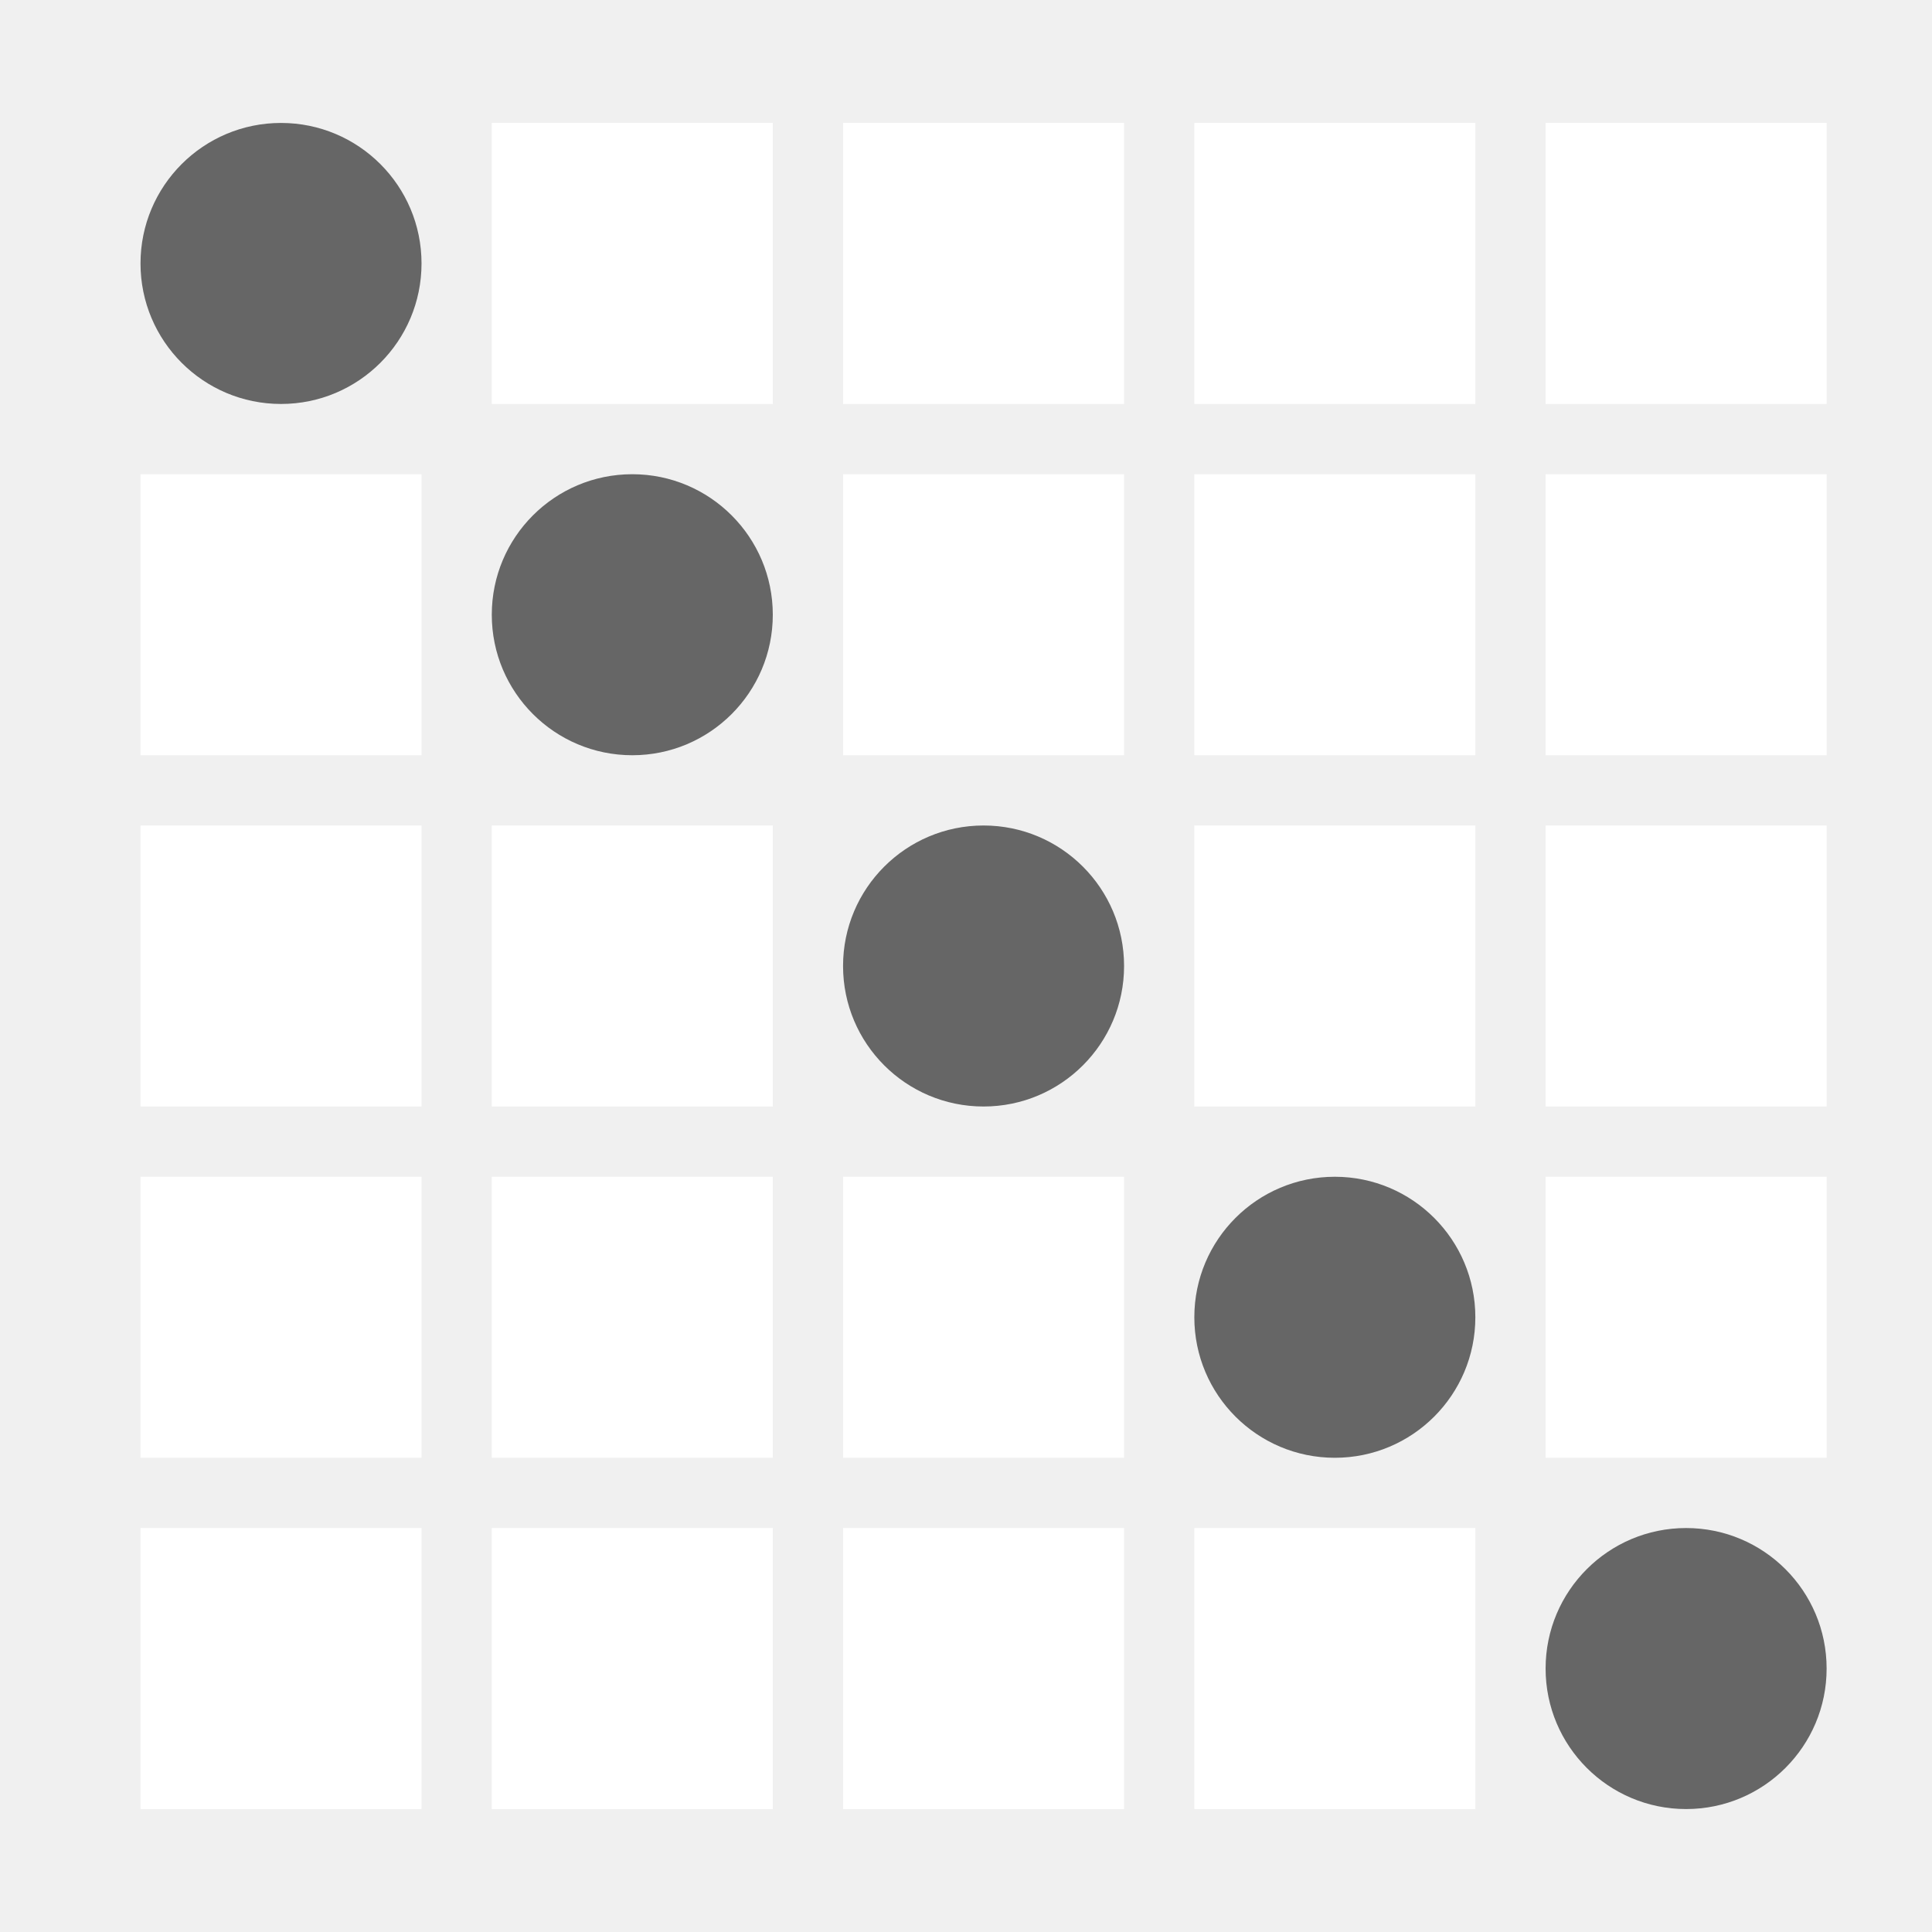
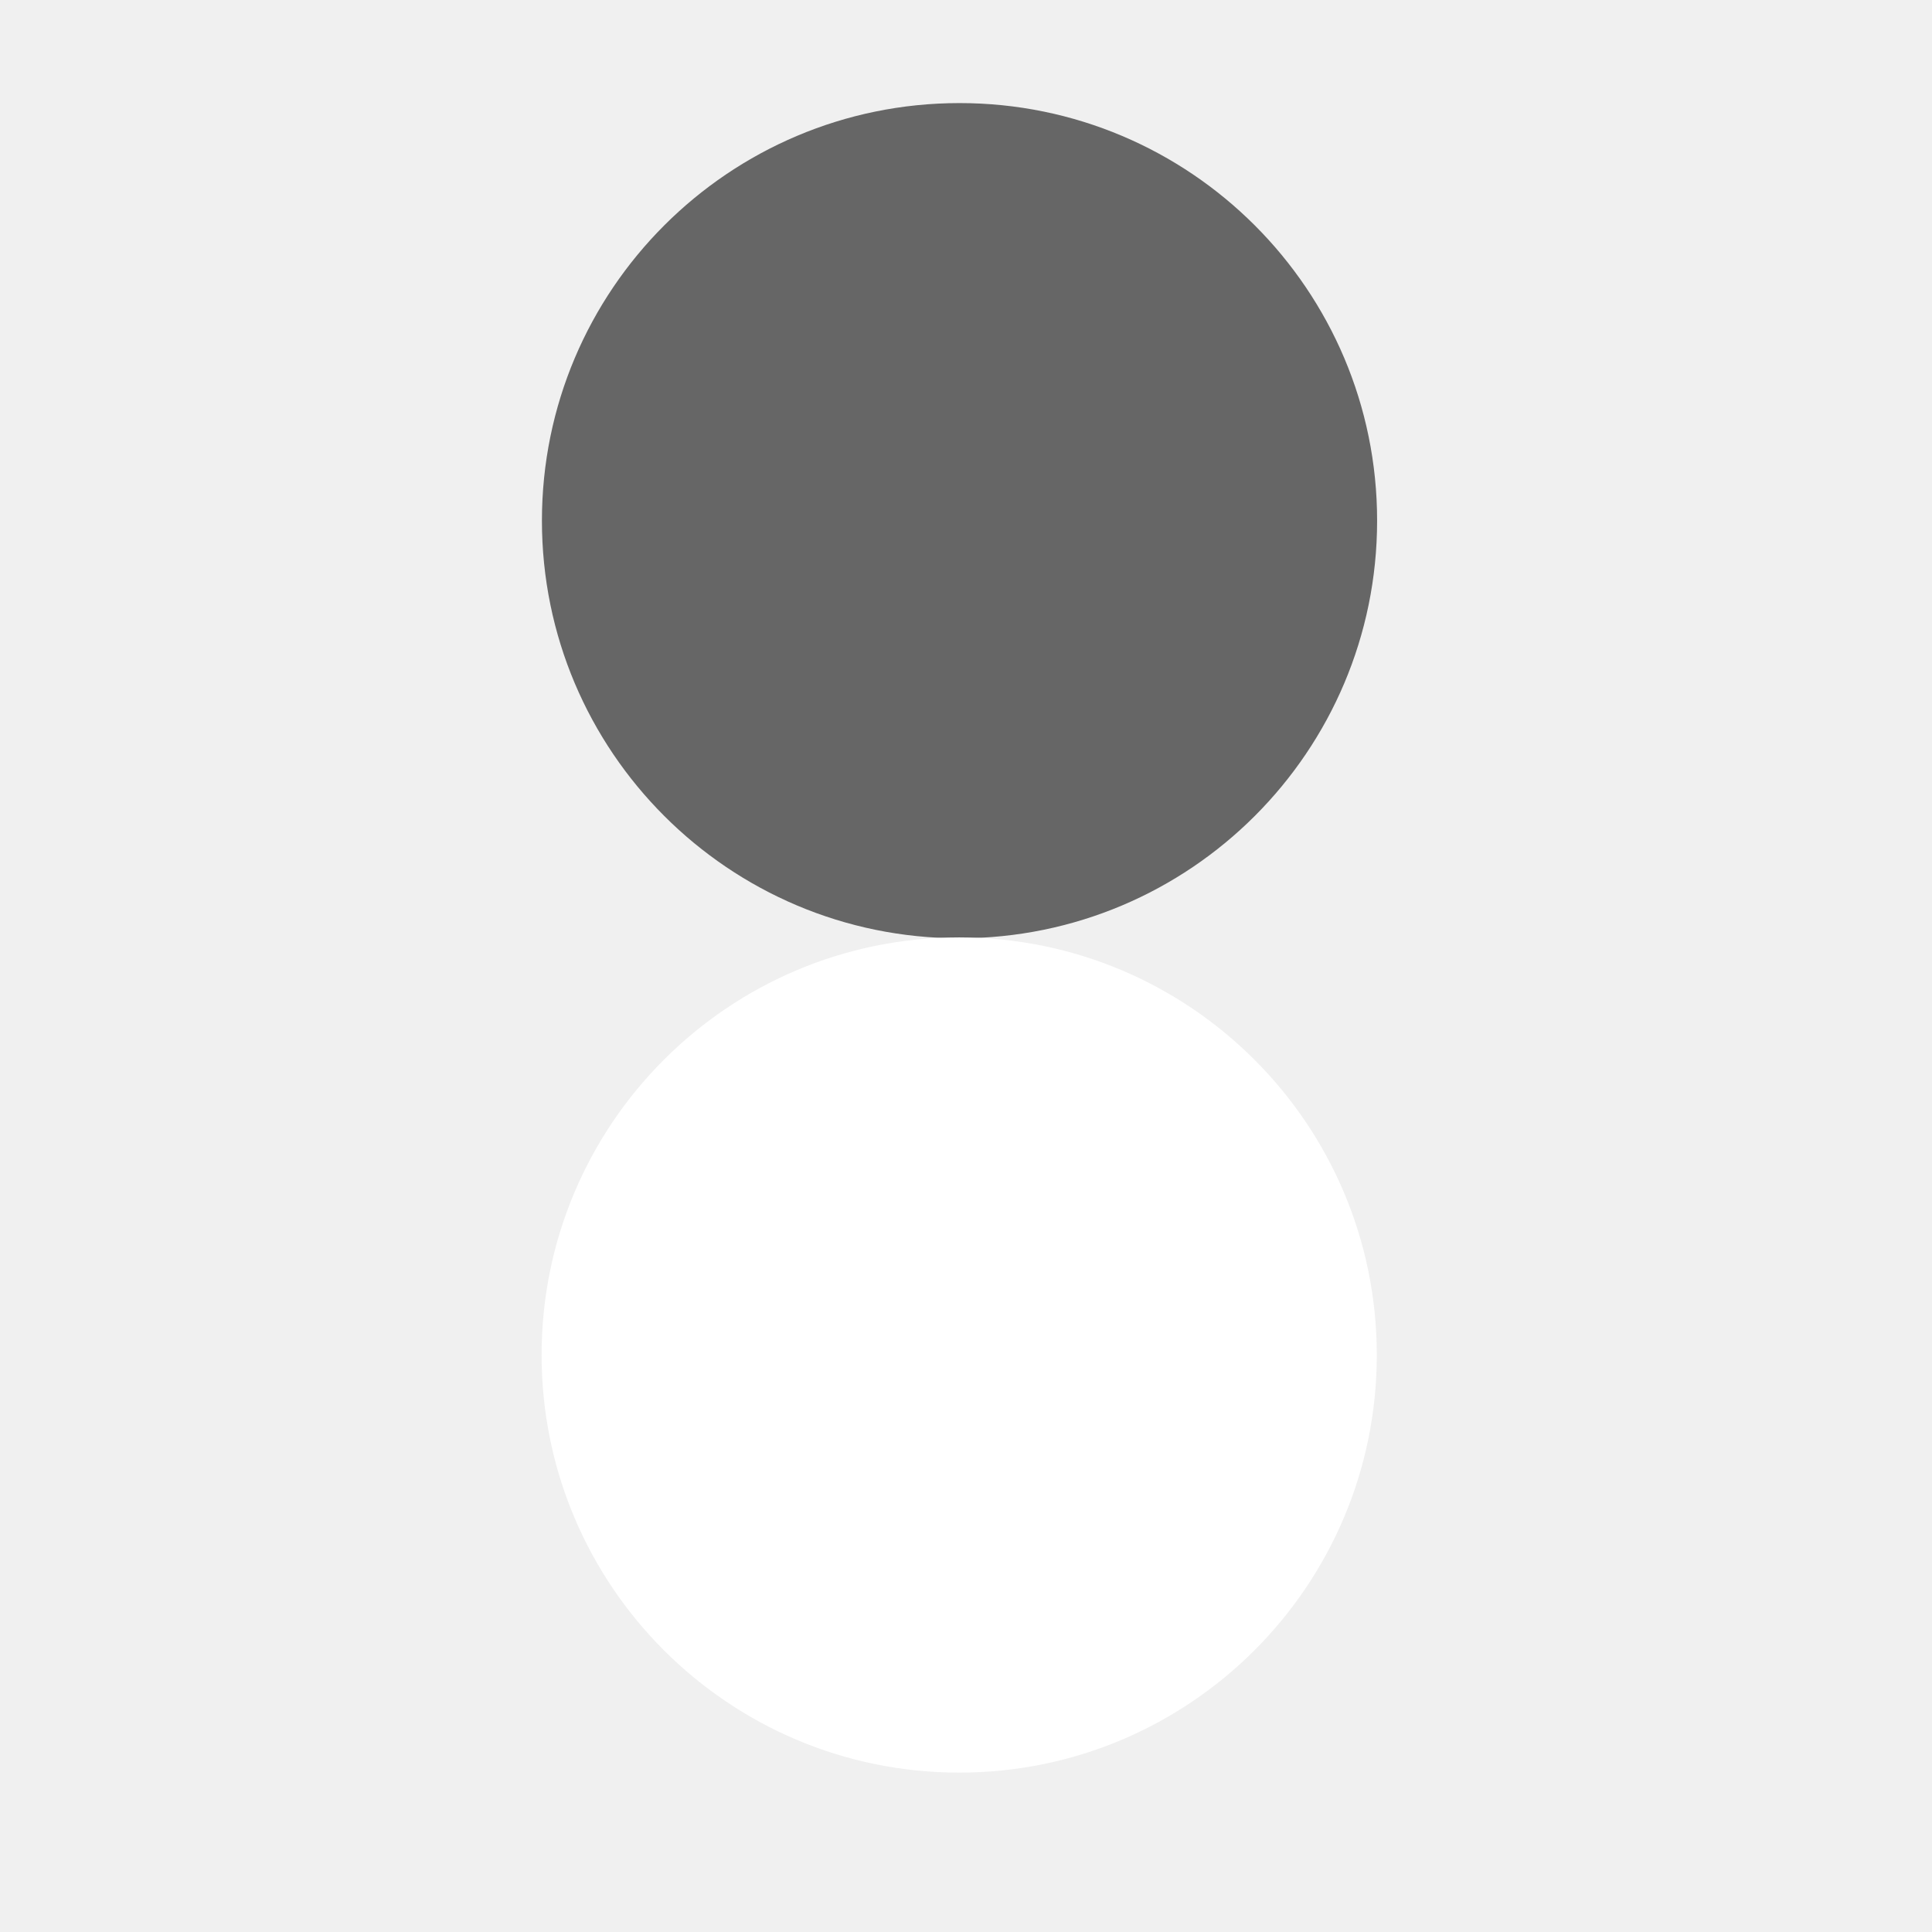
- <svg xmlns="http://www.w3.org/2000/svg" enable-background="new 0 0 55 55" height="55px" id="svg13" style="" version="1.1" viewBox="0 0 55 55" width="55px" x="0px" xml:space="preserve" y="0px">
-   <defs id="defs17" style="" />
-   <g id="g4600" style="">
-     <rect height="8" id="rect4517" style="fill:#ffffff;fill-opacity:1;fill-rule:evenodd;stroke:#ffffff;stroke-width:3;stroke-opacity:0" width="8" x="14" y="3.5" />
-     <rect height="8" id="rect4519" style="fill:#ffffff;fill-opacity:1;fill-rule:evenodd;stroke:#ffffff;stroke-width:3;stroke-opacity:0" width="8" x="24" y="3.5" />
-     <rect height="8" id="rect4521" style="fill:#ffffff;fill-opacity:1;fill-rule:evenodd;stroke:#ffffff;stroke-width:3;stroke-opacity:0" width="8" x="34" y="3.5" />
-     <rect height="8" id="rect4523" style="fill:#ffffff;fill-opacity:1;fill-rule:evenodd;stroke:#ffffff;stroke-width:3;stroke-opacity:0" width="8" x="44" y="3.5" />
-     <rect height="8" id="rect4525" style="fill:#ffffff;fill-opacity:1;fill-rule:evenodd;stroke:#ffffff;stroke-width:3;stroke-opacity:0" width="8" x="4" y="13.5" />
-     <rect height="8" id="rect4529" style="fill:#ffffff;fill-opacity:1;fill-rule:evenodd;stroke:#ffffff;stroke-width:3;stroke-opacity:0" width="8" x="24" y="13.5" />
-     <rect height="8" id="rect4531" style="fill:#ffffff;fill-opacity:1;fill-rule:evenodd;stroke:#ffffff;stroke-width:3;stroke-opacity:0" width="8" x="34" y="13.5" />
-     <rect height="8" id="rect4533" style="fill:#ffffff;fill-opacity:1;fill-rule:evenodd;stroke:#ffffff;stroke-width:3;stroke-opacity:0" width="8" x="44" y="13.5" />
-     <rect height="8" id="rect4535" style="fill:#ffffff;fill-opacity:1;fill-rule:evenodd;stroke:#ffffff;stroke-width:3;stroke-opacity:0" width="8" x="4" y="23.5" />
-     <rect height="8" id="rect4537" style="fill:#ffffff;fill-opacity:1;fill-rule:evenodd;stroke:#ffffff;stroke-width:3;stroke-opacity:0" width="8" x="14" y="23.5" />
-     <rect height="8" id="rect4541" style="fill:#ffffff;fill-opacity:1;fill-rule:evenodd;stroke:#ffffff;stroke-width:3;stroke-opacity:0" width="8" x="34" y="23.5" />
-     <rect height="8" id="rect4543" style="fill:#ffffff;fill-opacity:1;fill-rule:evenodd;stroke:#ffffff;stroke-width:3;stroke-opacity:0" width="8" x="44" y="23.5" />
-     <rect height="8" id="rect4545" style="fill:#ffffff;fill-opacity:1;fill-rule:evenodd;stroke:#ffffff;stroke-width:3;stroke-opacity:0" width="8" x="4" y="33.5" />
-     <rect height="8" id="rect4547" style="fill:#ffffff;fill-opacity:1;fill-rule:evenodd;stroke:#ffffff;stroke-width:3;stroke-opacity:0" width="8" x="14" y="33.5" />
-     <rect height="8" id="rect4549" style="fill:#ffffff;fill-opacity:1;fill-rule:evenodd;stroke:#ffffff;stroke-width:3;stroke-opacity:0" width="8" x="24" y="33.5" />
-     <rect height="8" id="rect4553" style="fill:#ffffff;fill-opacity:1;fill-rule:evenodd;stroke:#ffffff;stroke-width:3;stroke-opacity:0" width="8" x="44" y="33.5" />
-     <rect height="8" id="rect4555" style="fill:#ffffff;fill-opacity:1;fill-rule:evenodd;stroke:#ffffff;stroke-width:3;stroke-opacity:0" width="8" x="4" y="43.5" />
-     <rect height="8" id="rect4557" style="fill:#ffffff;fill-opacity:1;fill-rule:evenodd;stroke:#ffffff;stroke-width:3;stroke-opacity:0" width="8" x="14" y="43.5" />
-     <rect height="8" id="rect4559" style="fill:#ffffff;fill-opacity:1;fill-rule:evenodd;stroke:#ffffff;stroke-width:3;stroke-opacity:0" width="8" x="24" y="43.5" />
-     <rect height="8" id="rect4561" style="fill:#ffffff;fill-opacity:1;fill-rule:evenodd;stroke:#ffffff;stroke-width:3;stroke-opacity:0" width="8" x="34" y="43.5" />
-     <circle cx="8" cy="7.5" id="path4565" r="4" style="fill:#666666;fill-opacity:1;fill-rule:evenodd;stroke:#ffffff;stroke-width:3;stroke-opacity:0" />
-     <circle cx="18" cy="17.5" id="circle4567" r="4" style="fill:#666666;fill-opacity:1;fill-rule:evenodd;stroke:#ffffff;stroke-width:3;stroke-opacity:0" />
-     <circle cx="28" cy="27.5" id="circle4569" r="4" style="fill:#666666;fill-opacity:1;fill-rule:evenodd;stroke:#ffffff;stroke-width:3;stroke-opacity:0" />
-     <circle cx="38" cy="37.5" id="circle4571" r="4" style="fill:#666666;fill-opacity:1;fill-rule:evenodd;stroke:#ffffff;stroke-width:3;stroke-opacity:0" />
-     <circle cx="48" cy="47.5" id="circle4573" r="4" style="fill:#666666;fill-opacity:1;fill-rule:evenodd;stroke:#ffffff;stroke-width:3;stroke-opacity:0" />
+ <svg xmlns="http://www.w3.org/2000/svg" width="100%" height="100%" viewBox="0 0 55 55" version="1.1" xml:space="preserve" style="fill-rule:evenodd;clip-rule:evenodd;stroke-linejoin:round;stroke-miterlimit:1.414;">
+   <g id="g4600">
+     <g transform="matrix(1,0,0,1,-2.58151,-3.36948)">
+       <circle cx="29.897" cy="18.192" r="11.888" fill="#666666" />
+     </g>
+     <g transform="matrix(1,0,0,1,-2.59074,20.3824)">
+       <circle cx="29.897" cy="18.192" r="11.888" fill="#ffffff" />
+     </g>
  </g>
</svg>
